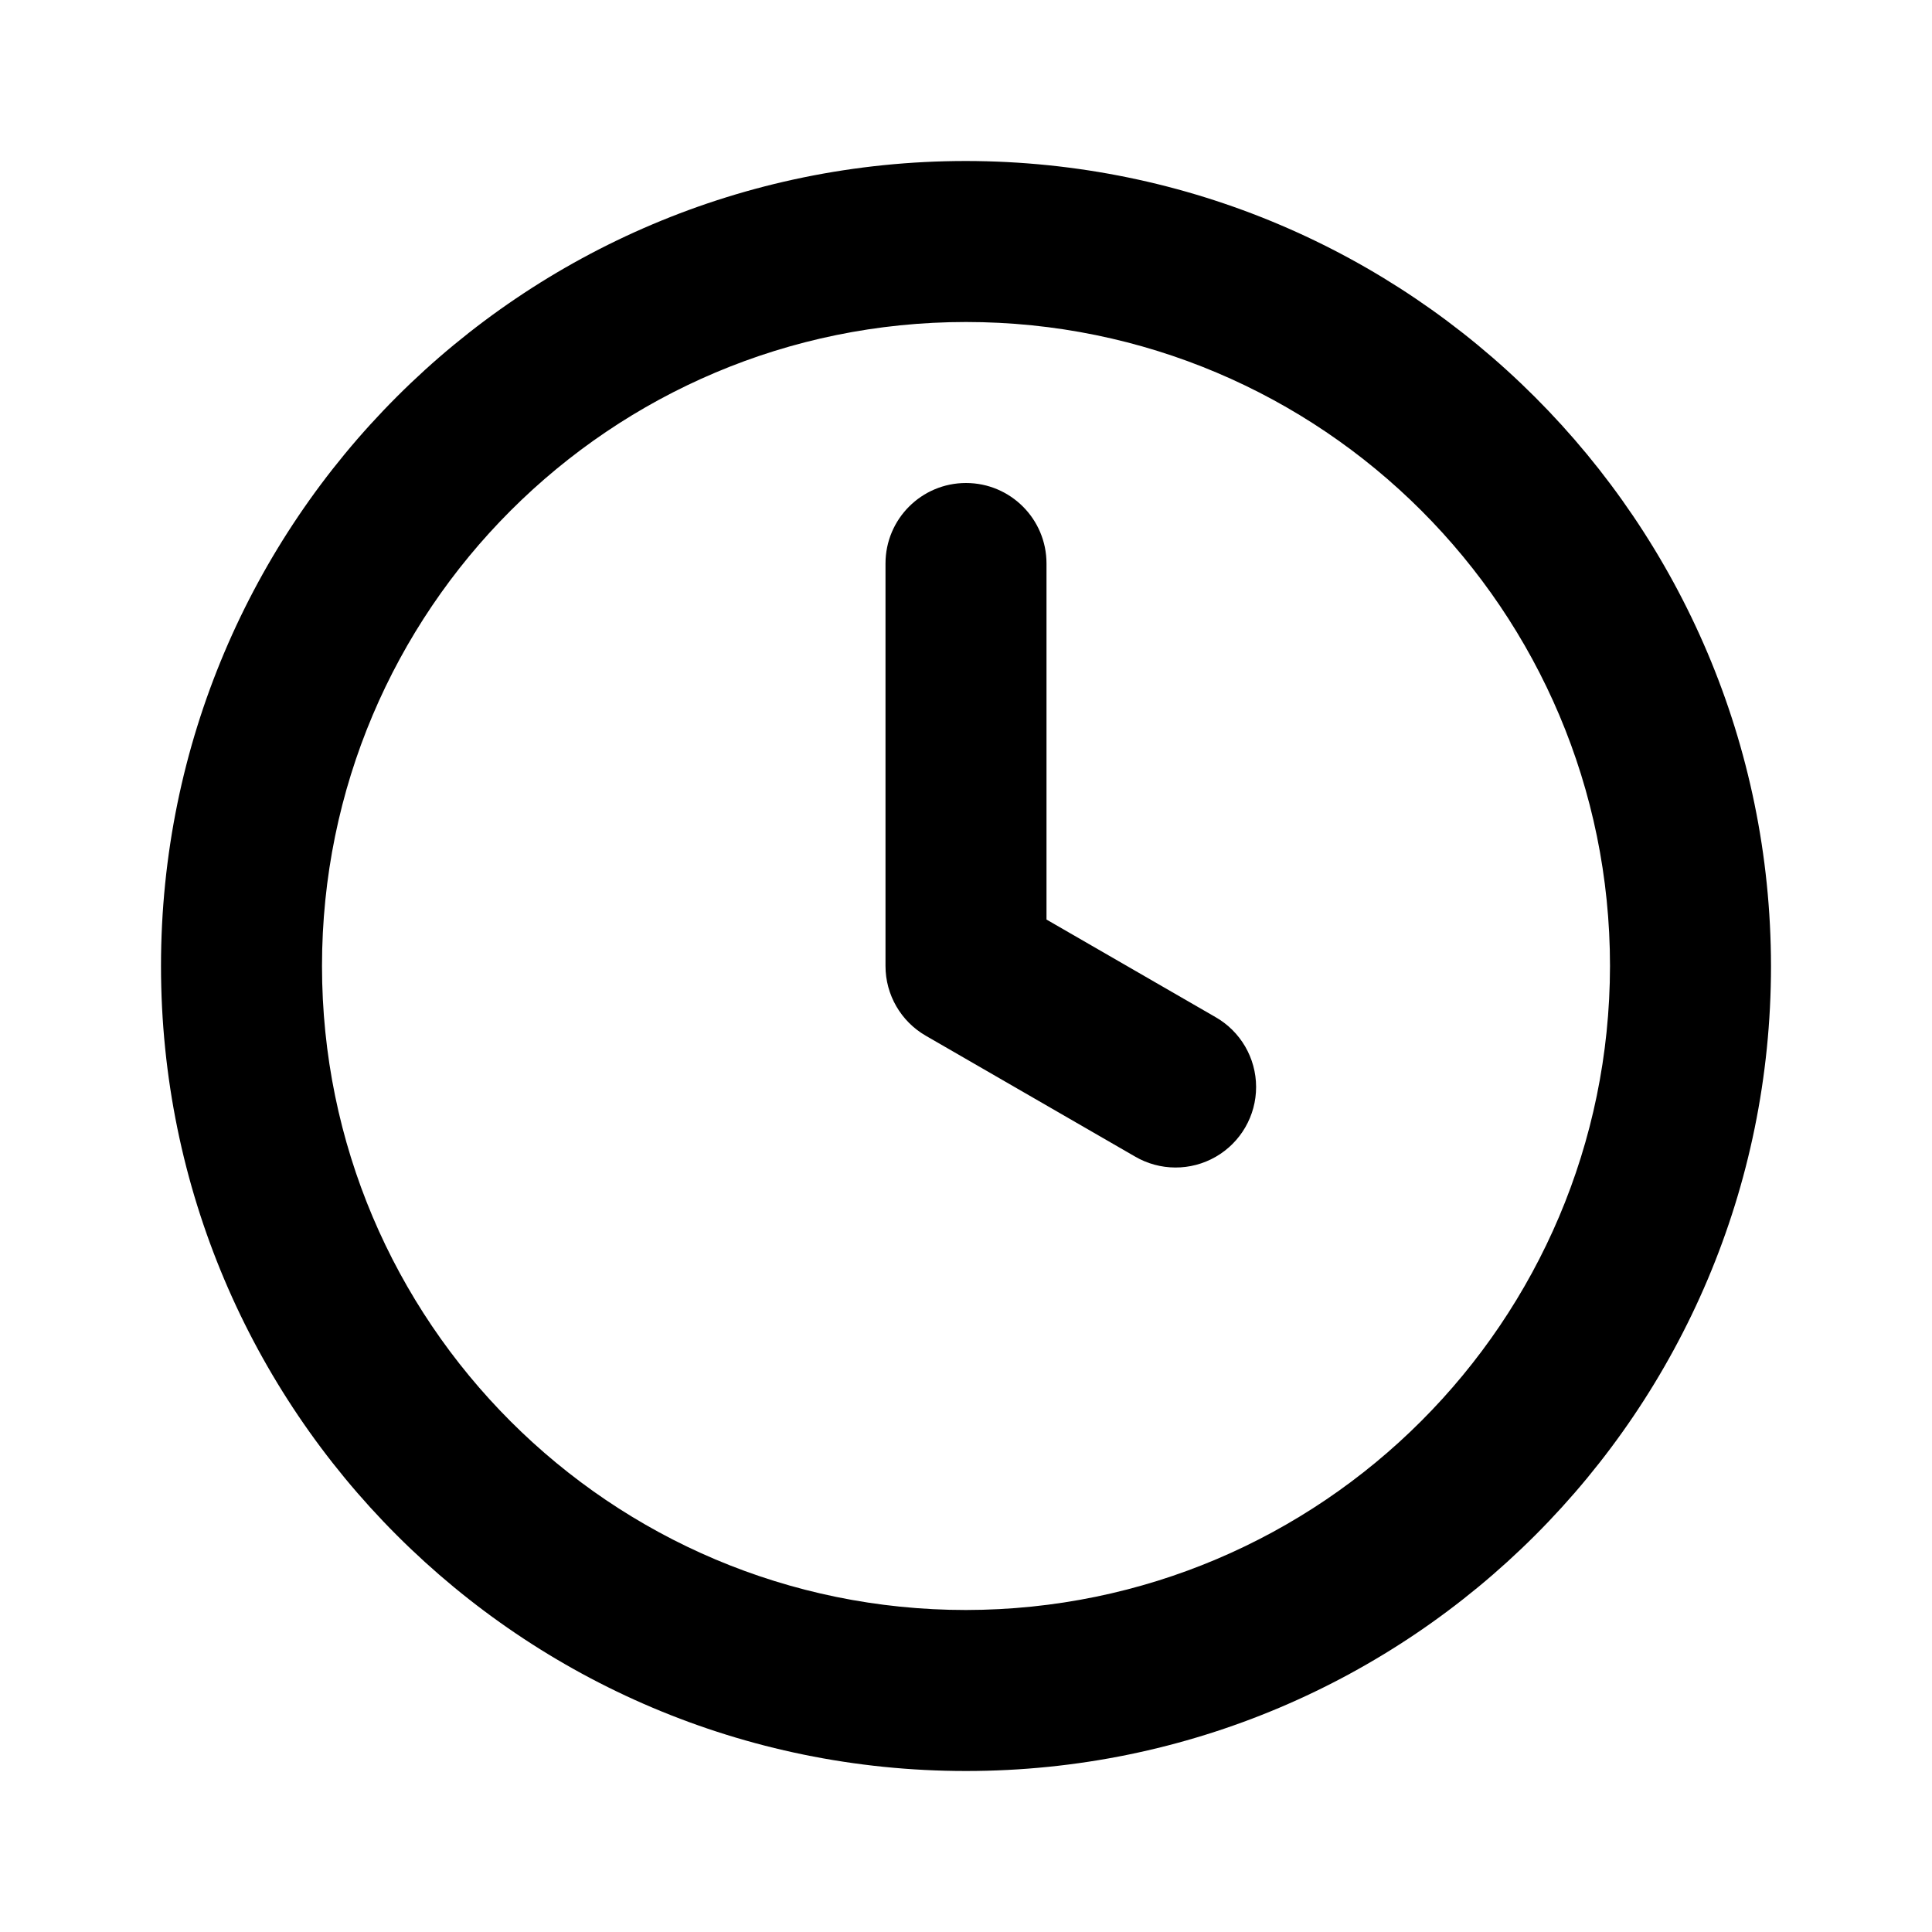
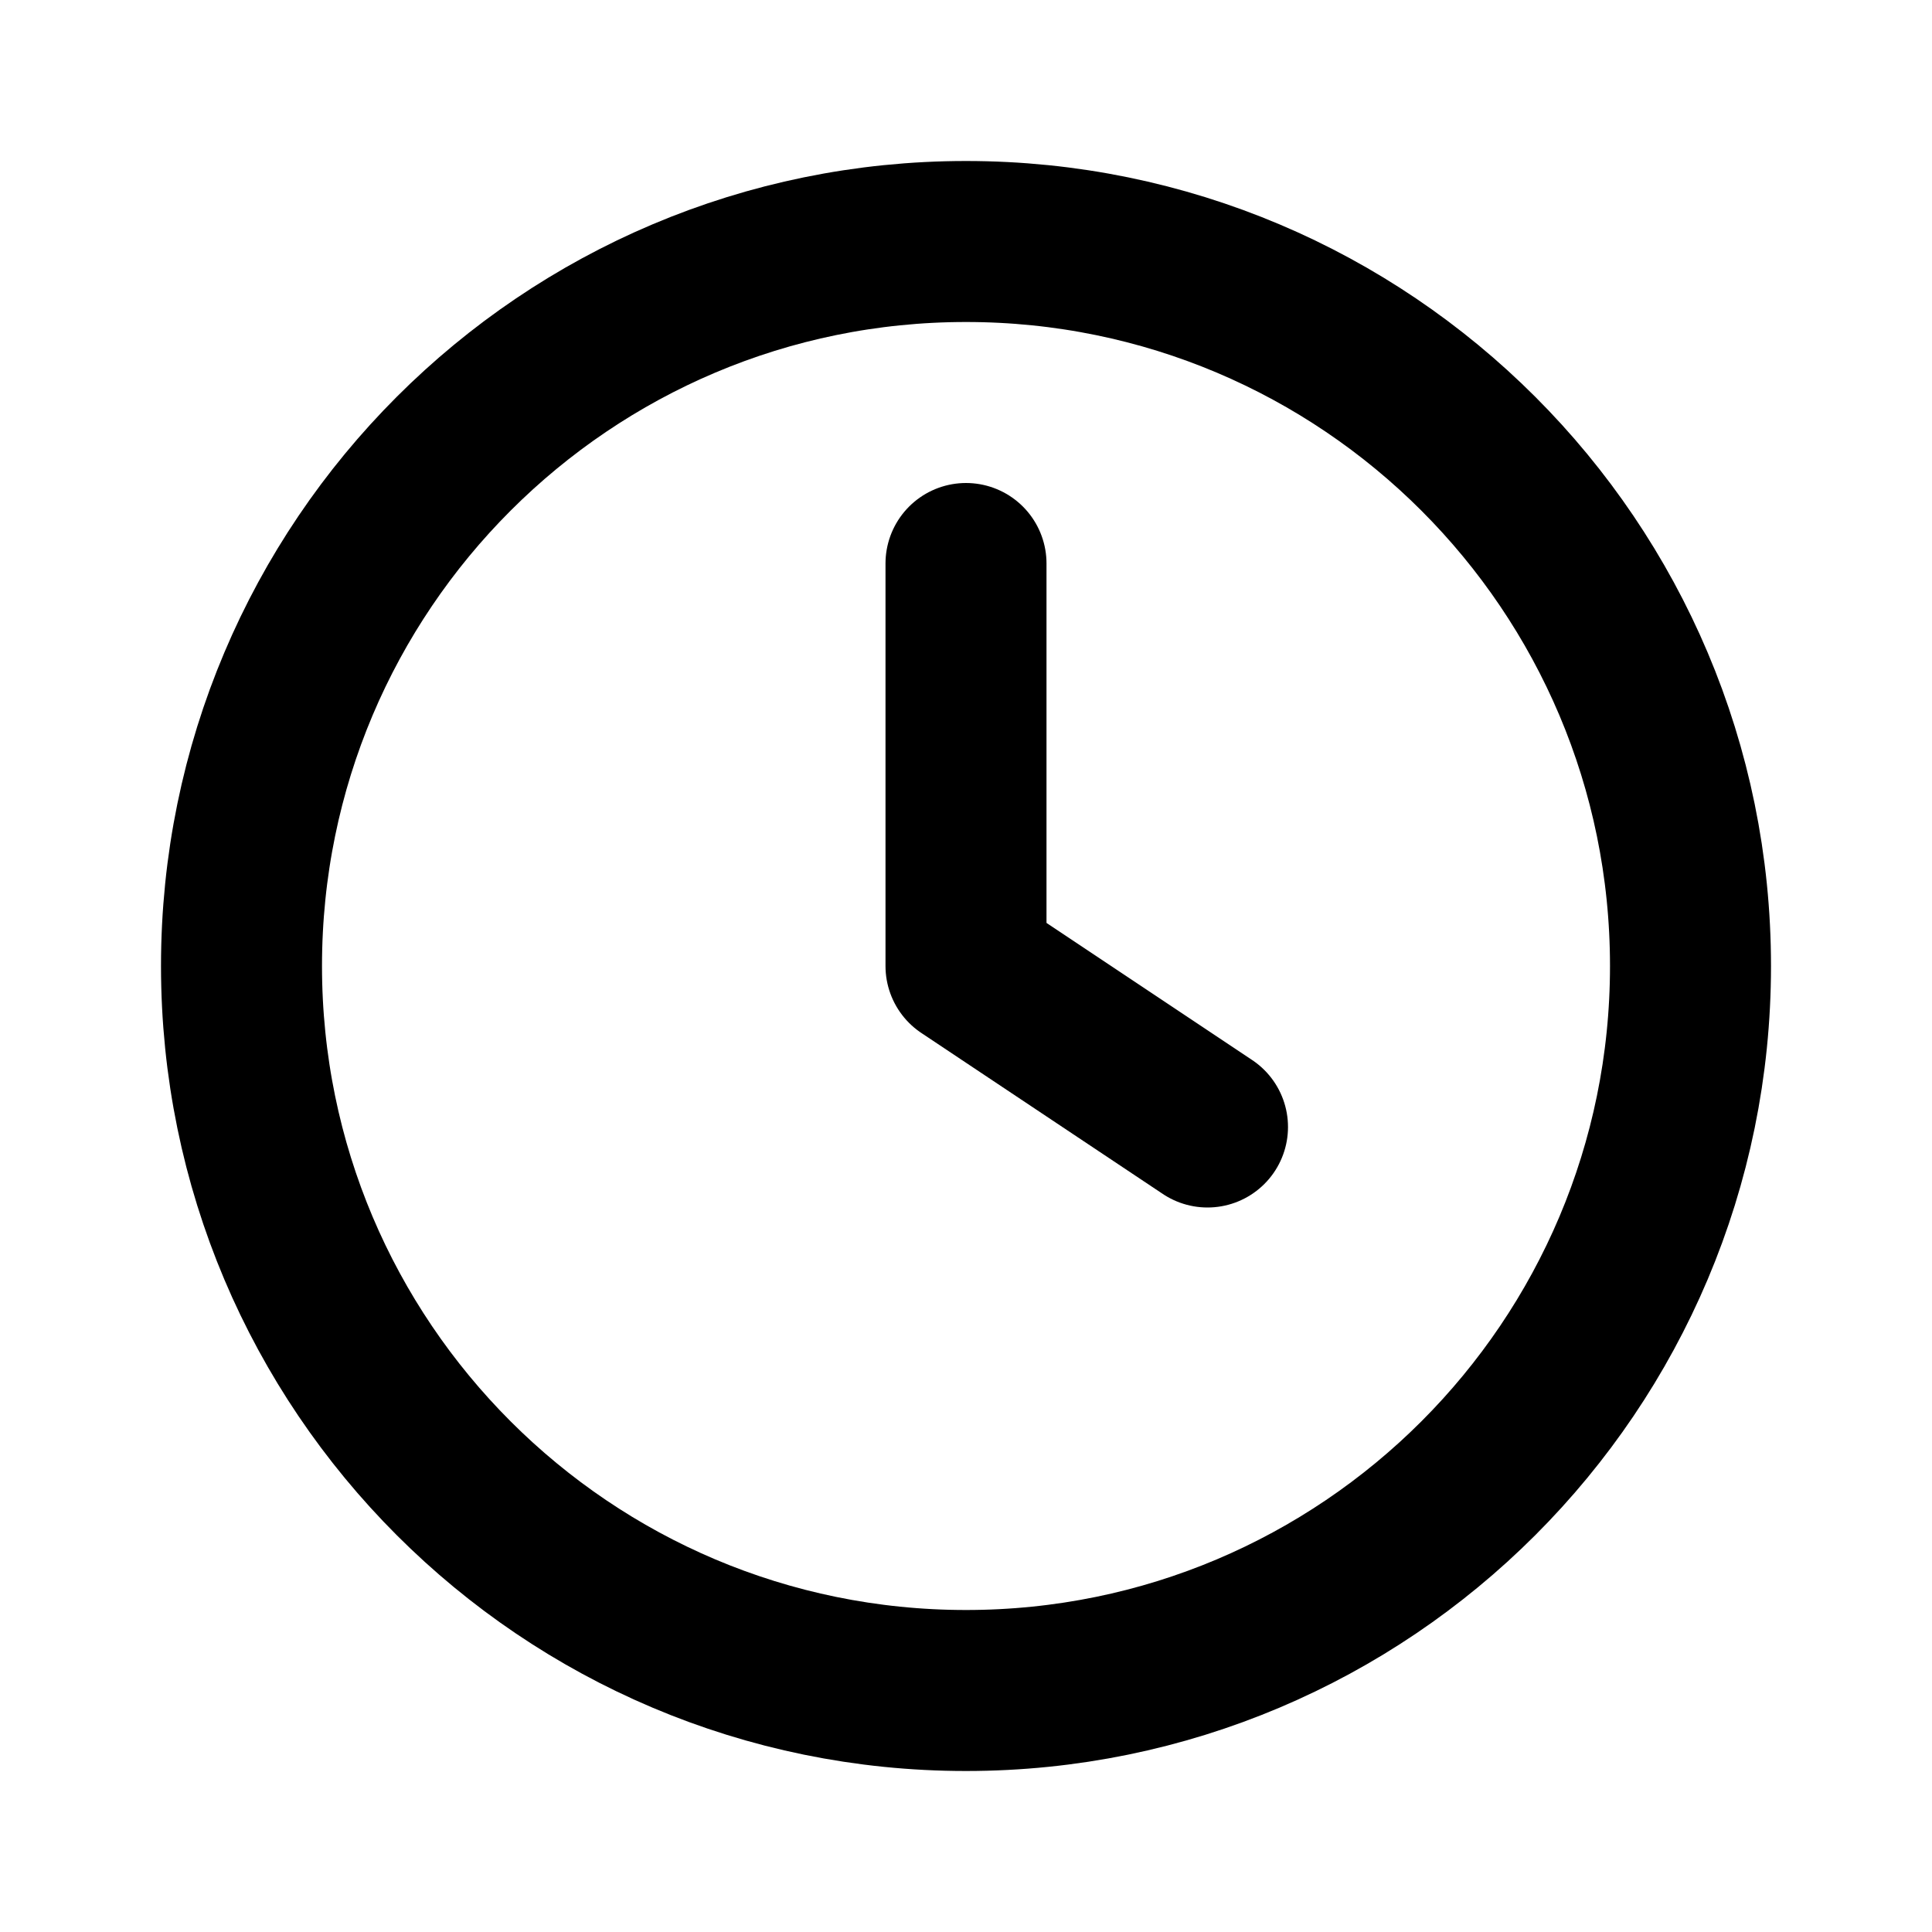
- <svg xmlns="http://www.w3.org/2000/svg" width="48" height="48" viewBox="0 0 24 24">
-   <path fill="#000000" d="M15.098 12.634L13 11.423V7a1 1 0 0 0-2 0v5a1 1 0 0 0 .5.866l2.598 1.5a1 1 0 1 0 1-1.732ZM12 2a10 10 0 1 0 10 10A10.011 10.011 0 0 0 12 2Zm0 18a8 8 0 1 1 8-8a8.01 8.01 0 0 1-8 8Z" />
+ <svg xmlns="http://www.w3.org/2000/svg" width="48" height="48" viewBox="0 0 24 24" fill="none">
+   <circle cx="12" cy="12" r="9" stroke="#000000" stroke-width="2" stroke-linecap="round" stroke-linejoin="round" />
+   <path d="M12 7v5l3 2" stroke="#000000" stroke-width="2" stroke-linecap="round" stroke-linejoin="round" />
</svg>
